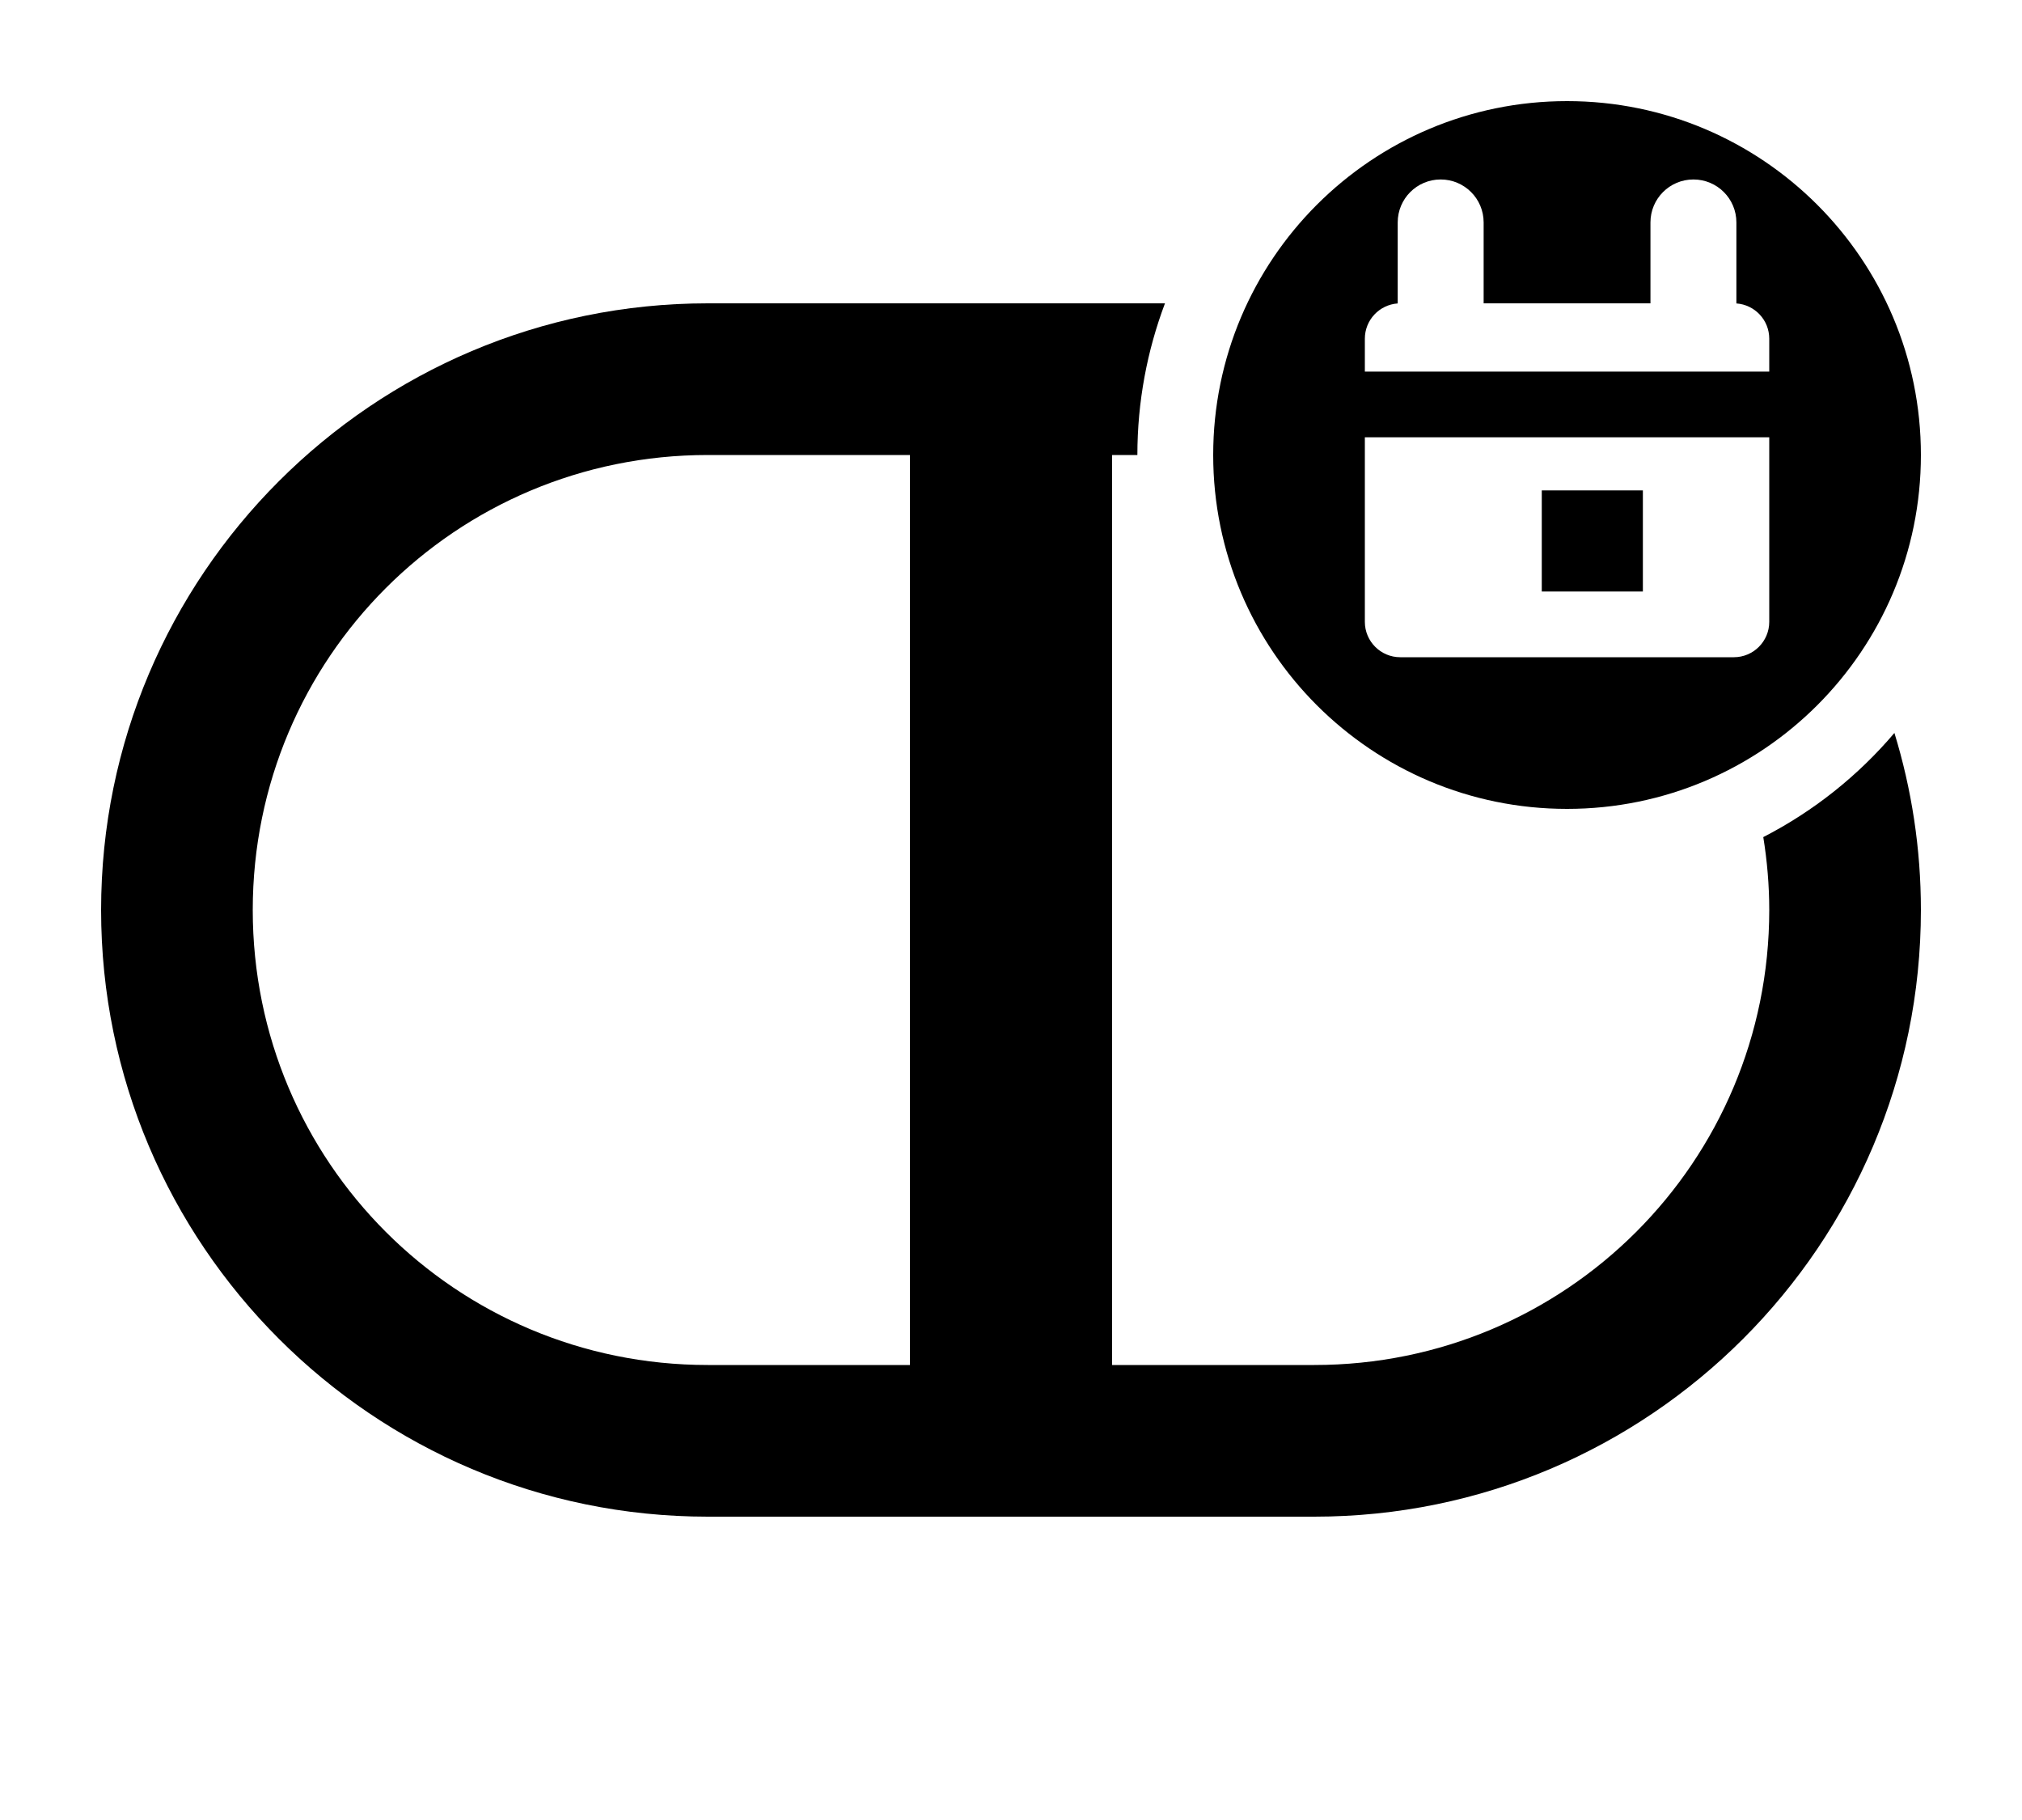
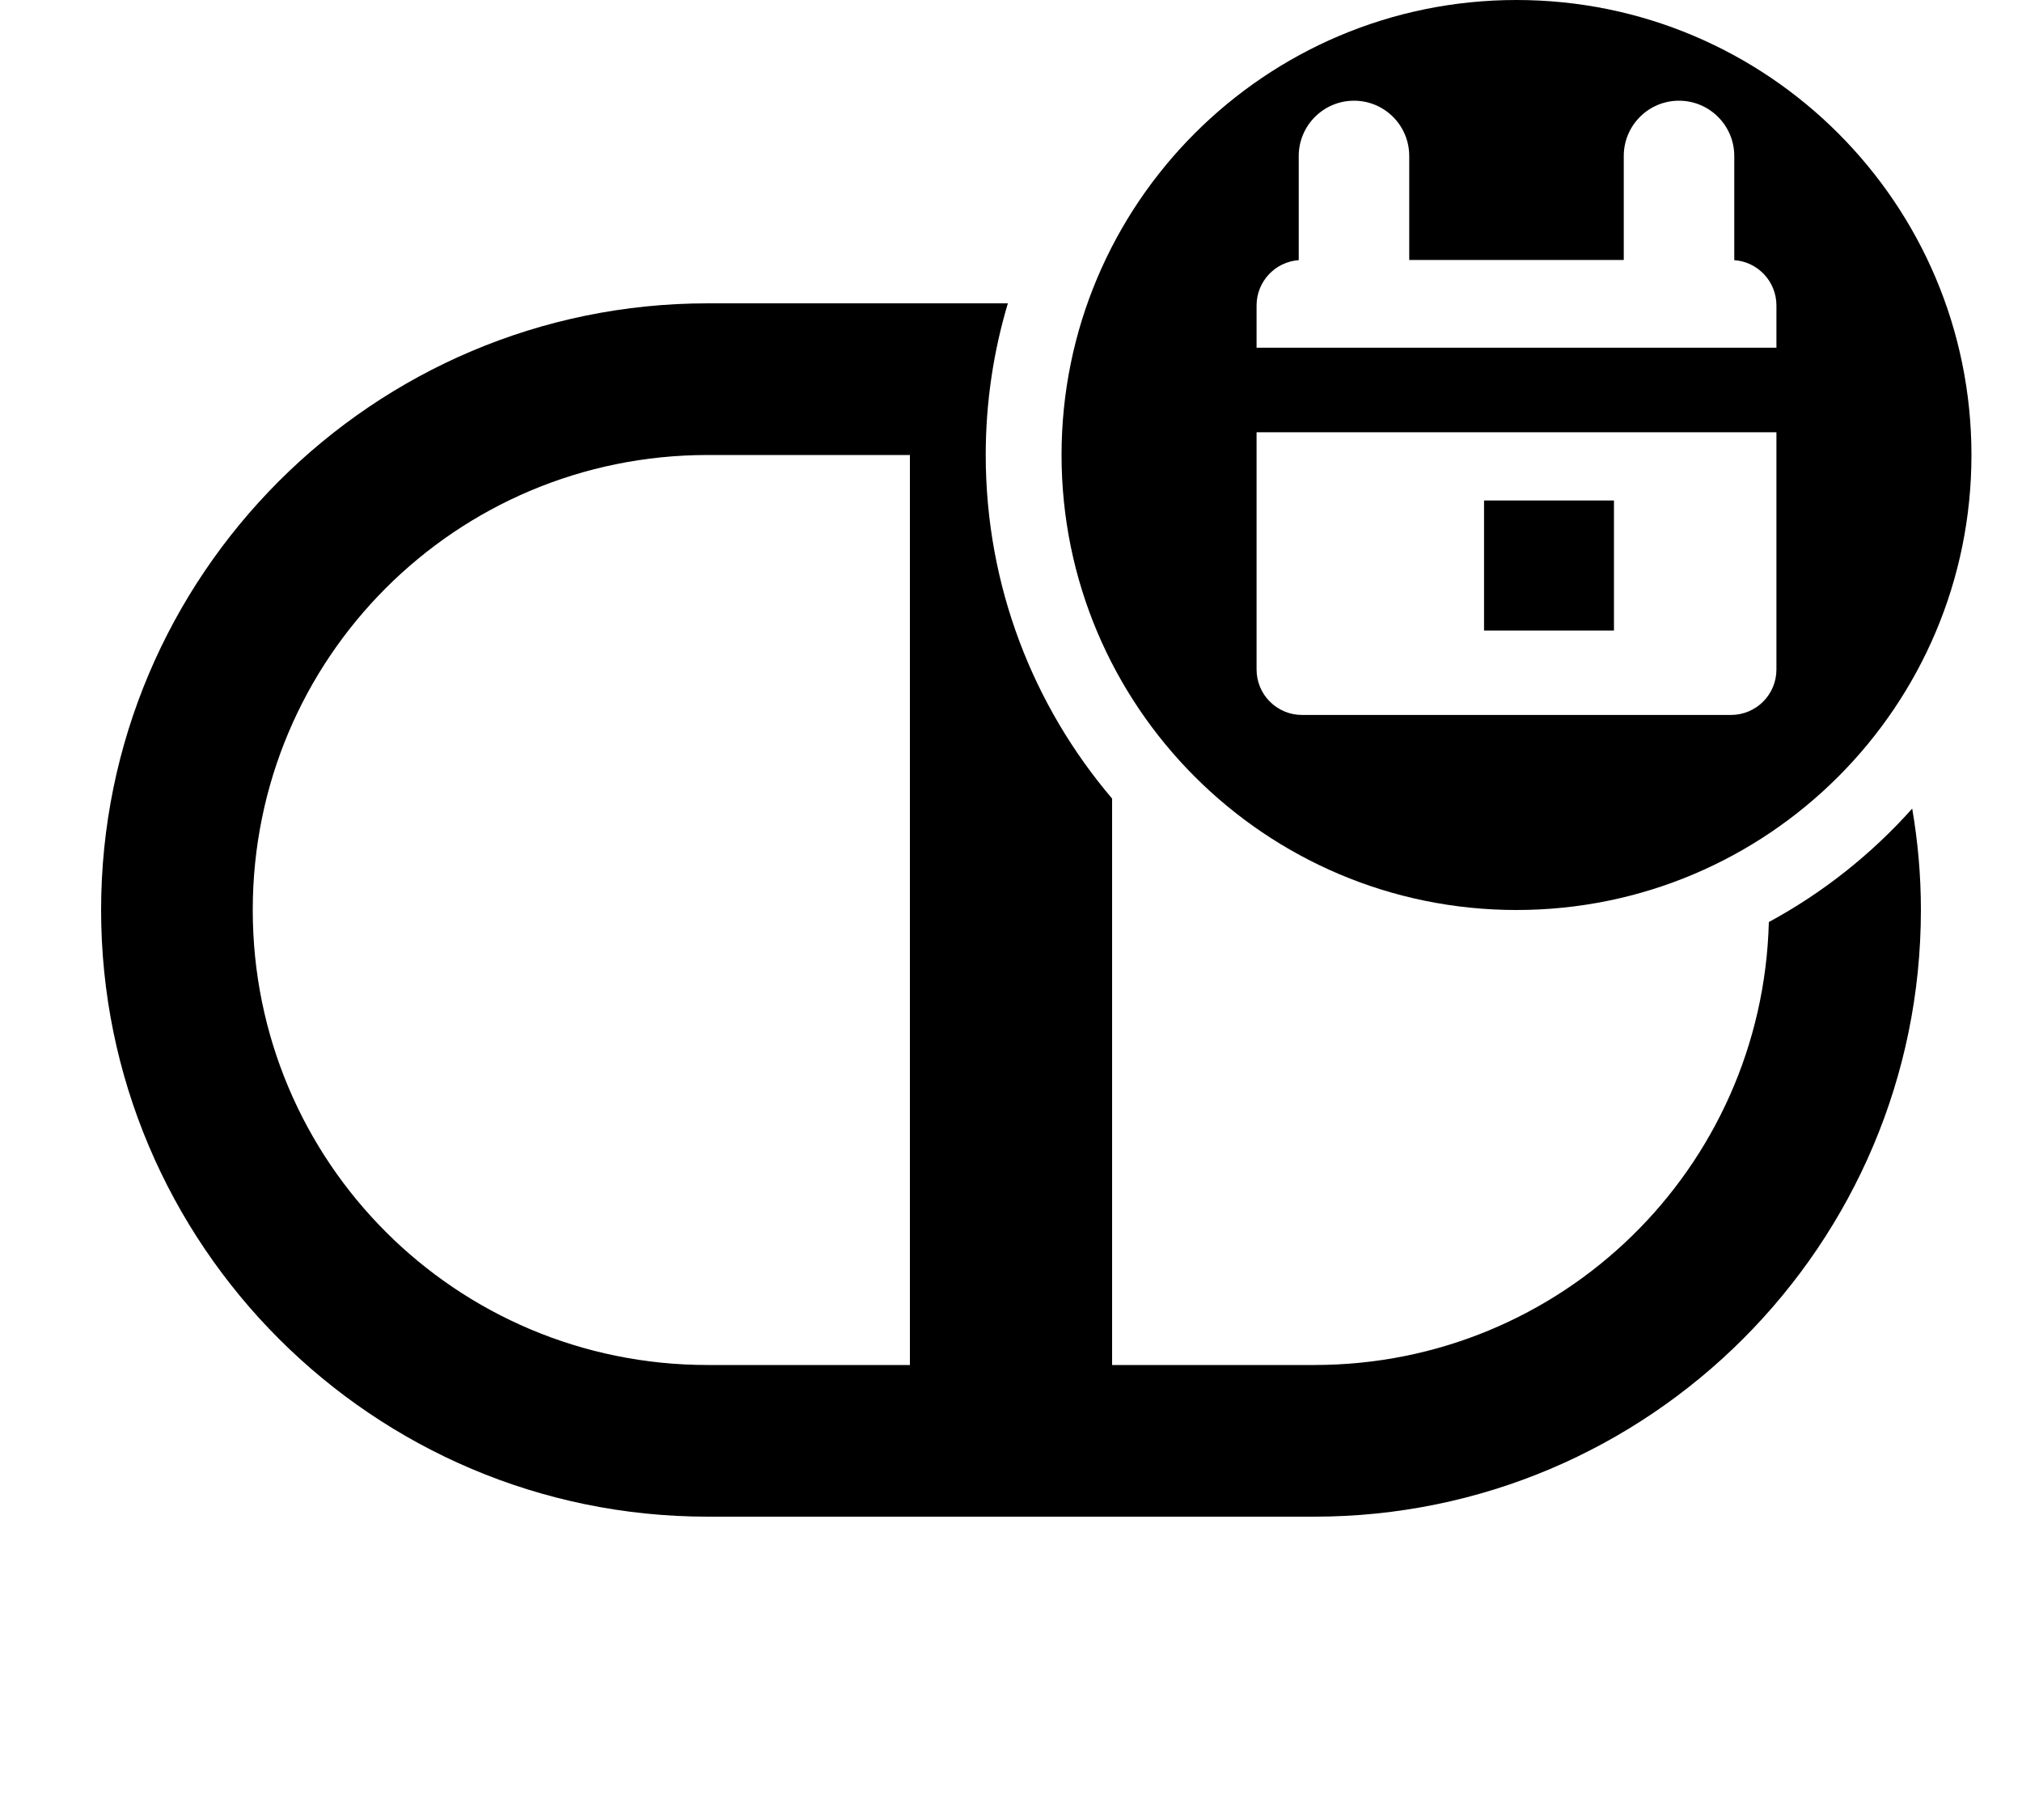
<svg xmlns="http://www.w3.org/2000/svg" width="20" height="18" viewBox="0 0 20 18" fill="none">
-   <path d="M11.523 3C11.347 3.467 11.25 3.972 11.25 4.5H11V13.5H13C15.49 13.5 17.5 11.49 17.5 9C17.5 8.755 17.479 8.514 17.441 8.279C17.939 8.023 18.379 7.672 18.738 7.249C18.908 7.803 19 8.391 19 9C19 12.31 16.31 15 13 15H7C3.69 15 1 12.31 1 9C1 5.69 3.69 3 7 3H11.523ZM7 4.5C4.51 4.5 2.5 6.51 2.5 9C2.5 11.49 4.51 13.5 7 13.5H9V4.5H7Z" fill-rule="evenodd" clip-rule="evenodd" fill="black" />
-   <path d="M19 4.5C19 6.433 17.433 8 15.5 8C13.567 8 12 6.433 12 4.5C12 2.567 13.567 1 15.5 1C17.433 1 19 2.567 19 4.5ZM13.5 4.325V6.15C13.5 6.343 13.657 6.5 13.85 6.5H17.15C17.343 6.5 17.5 6.343 17.5 6.15V4.325H13.5ZM16.25 5.85H15.25V4.85H16.25V5.85ZM16.325 2.2V3H14.675V2.2C14.675 1.965 14.485 1.775 14.25 1.775C14.015 1.775 13.825 1.965 13.825 2.2V3.001C13.643 3.014 13.5 3.165 13.5 3.35V3.675H17.5V3.35C17.5 3.165 17.357 3.014 17.175 3.001V2.2C17.175 1.965 16.985 1.775 16.75 1.775C16.515 1.775 16.325 1.965 16.325 2.2Z" fill-rule="evenodd" clip-rule="evenodd" fill="black" />
+   <path d="M9.969 3C9.827 3.475 9.75 3.979 9.75 4.5C9.75 5.797 10.221 6.982 11 7.898V13.5H13C15.45 13.5 17.433 11.554 17.496 9.119C18.032 8.829 18.511 8.448 18.914 7.997C18.97 8.323 19 8.658 19 9C19 12.31 16.31 15 13 15H7C3.69 15 1 12.31 1 9C1 5.69 3.69 3 7 3H9.969ZM7 4.5C4.51 4.5 2.5 6.51 2.5 9C2.5 11.49 4.51 13.5 7 13.5H9V4.5H7Z" fill-rule="evenodd" clip-rule="evenodd" fill="black" />
+   <path d="M19.5 4.5C19.5 6.985 17.485 9 15 9C12.515 9 10.5 6.985 10.5 4.5C10.5 2.015 12.515 0 15 0C17.485 0 19.5 2.015 19.5 4.5ZM12.429 4.275V6.621C12.429 6.87 12.63 7.071 12.879 7.071H17.121C17.37 7.071 17.571 6.87 17.571 6.621V4.275H12.429ZM15.964 6.236H14.679V4.95H15.964V6.236ZM16.061 1.543V2.571H13.939V1.543C13.939 1.241 13.695 0.996 13.393 0.996C13.091 0.996 12.846 1.241 12.846 1.543V2.573C12.613 2.589 12.429 2.784 12.429 3.021V3.439H17.571V3.021C17.571 2.784 17.387 2.589 17.154 2.573V1.543C17.154 1.241 16.909 0.996 16.607 0.996C16.305 0.996 16.061 1.241 16.061 1.543Z" fill-rule="evenodd" clip-rule="evenodd" fill="black" />
</svg>
